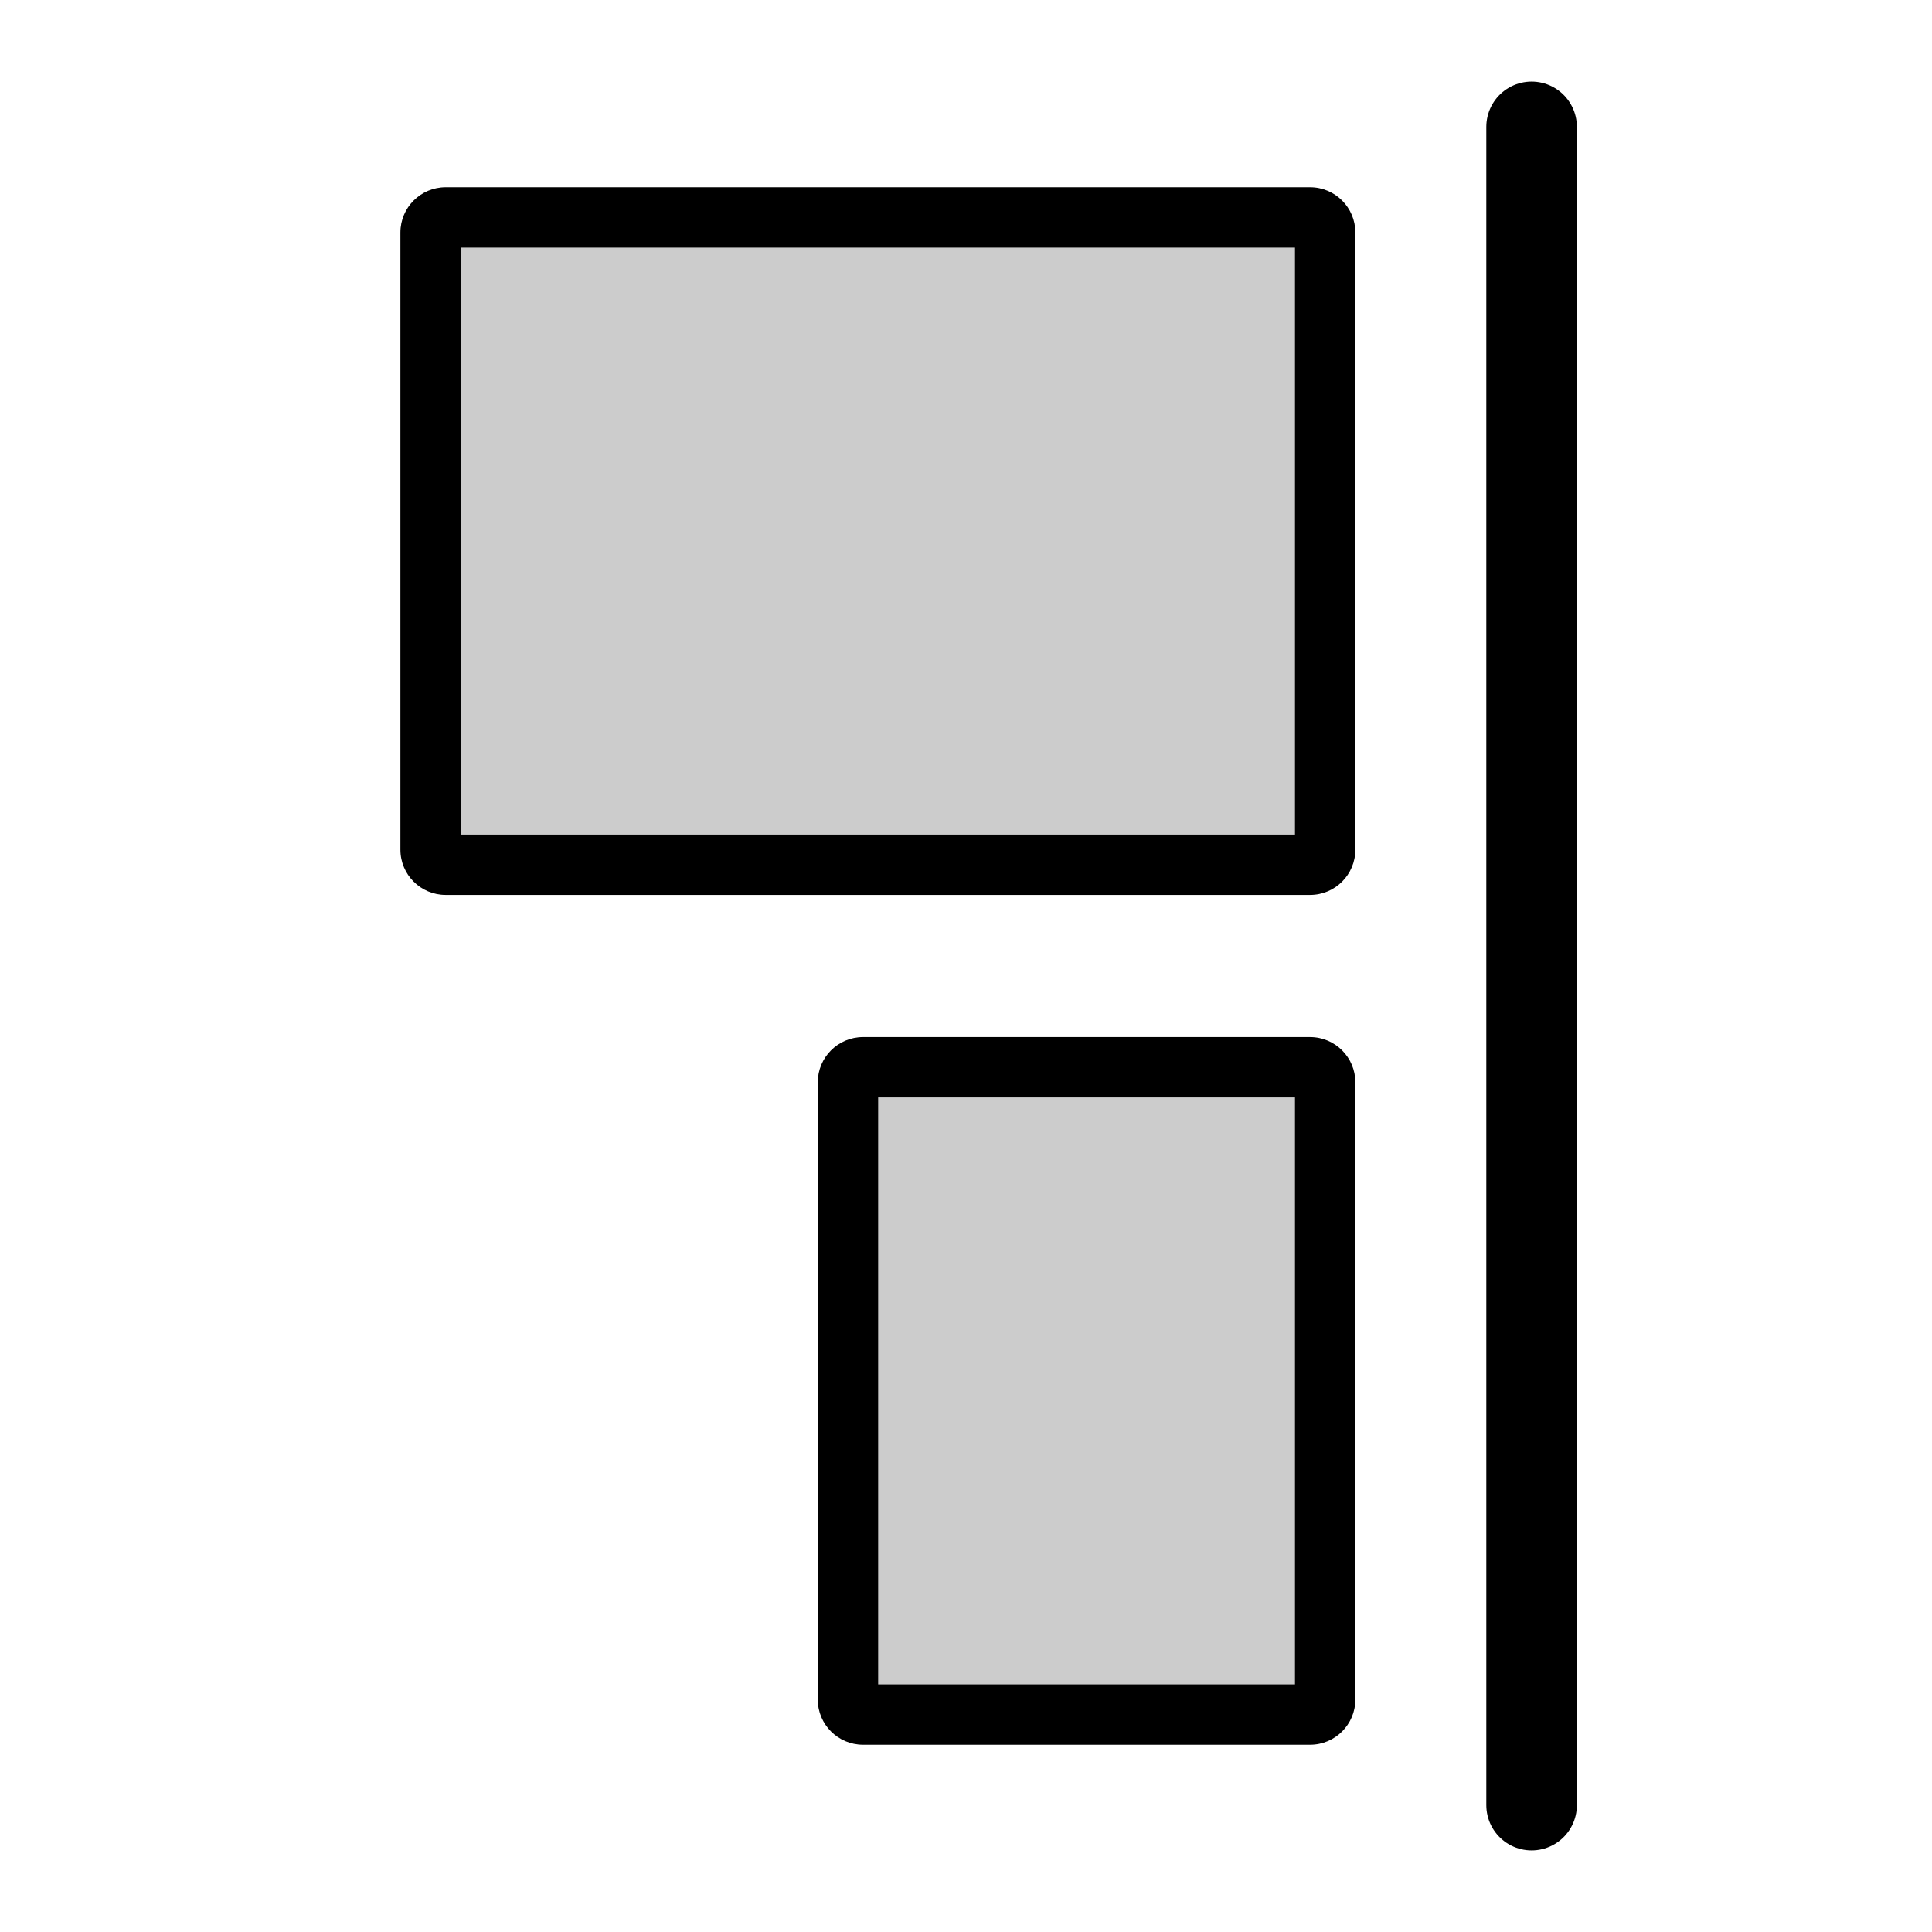
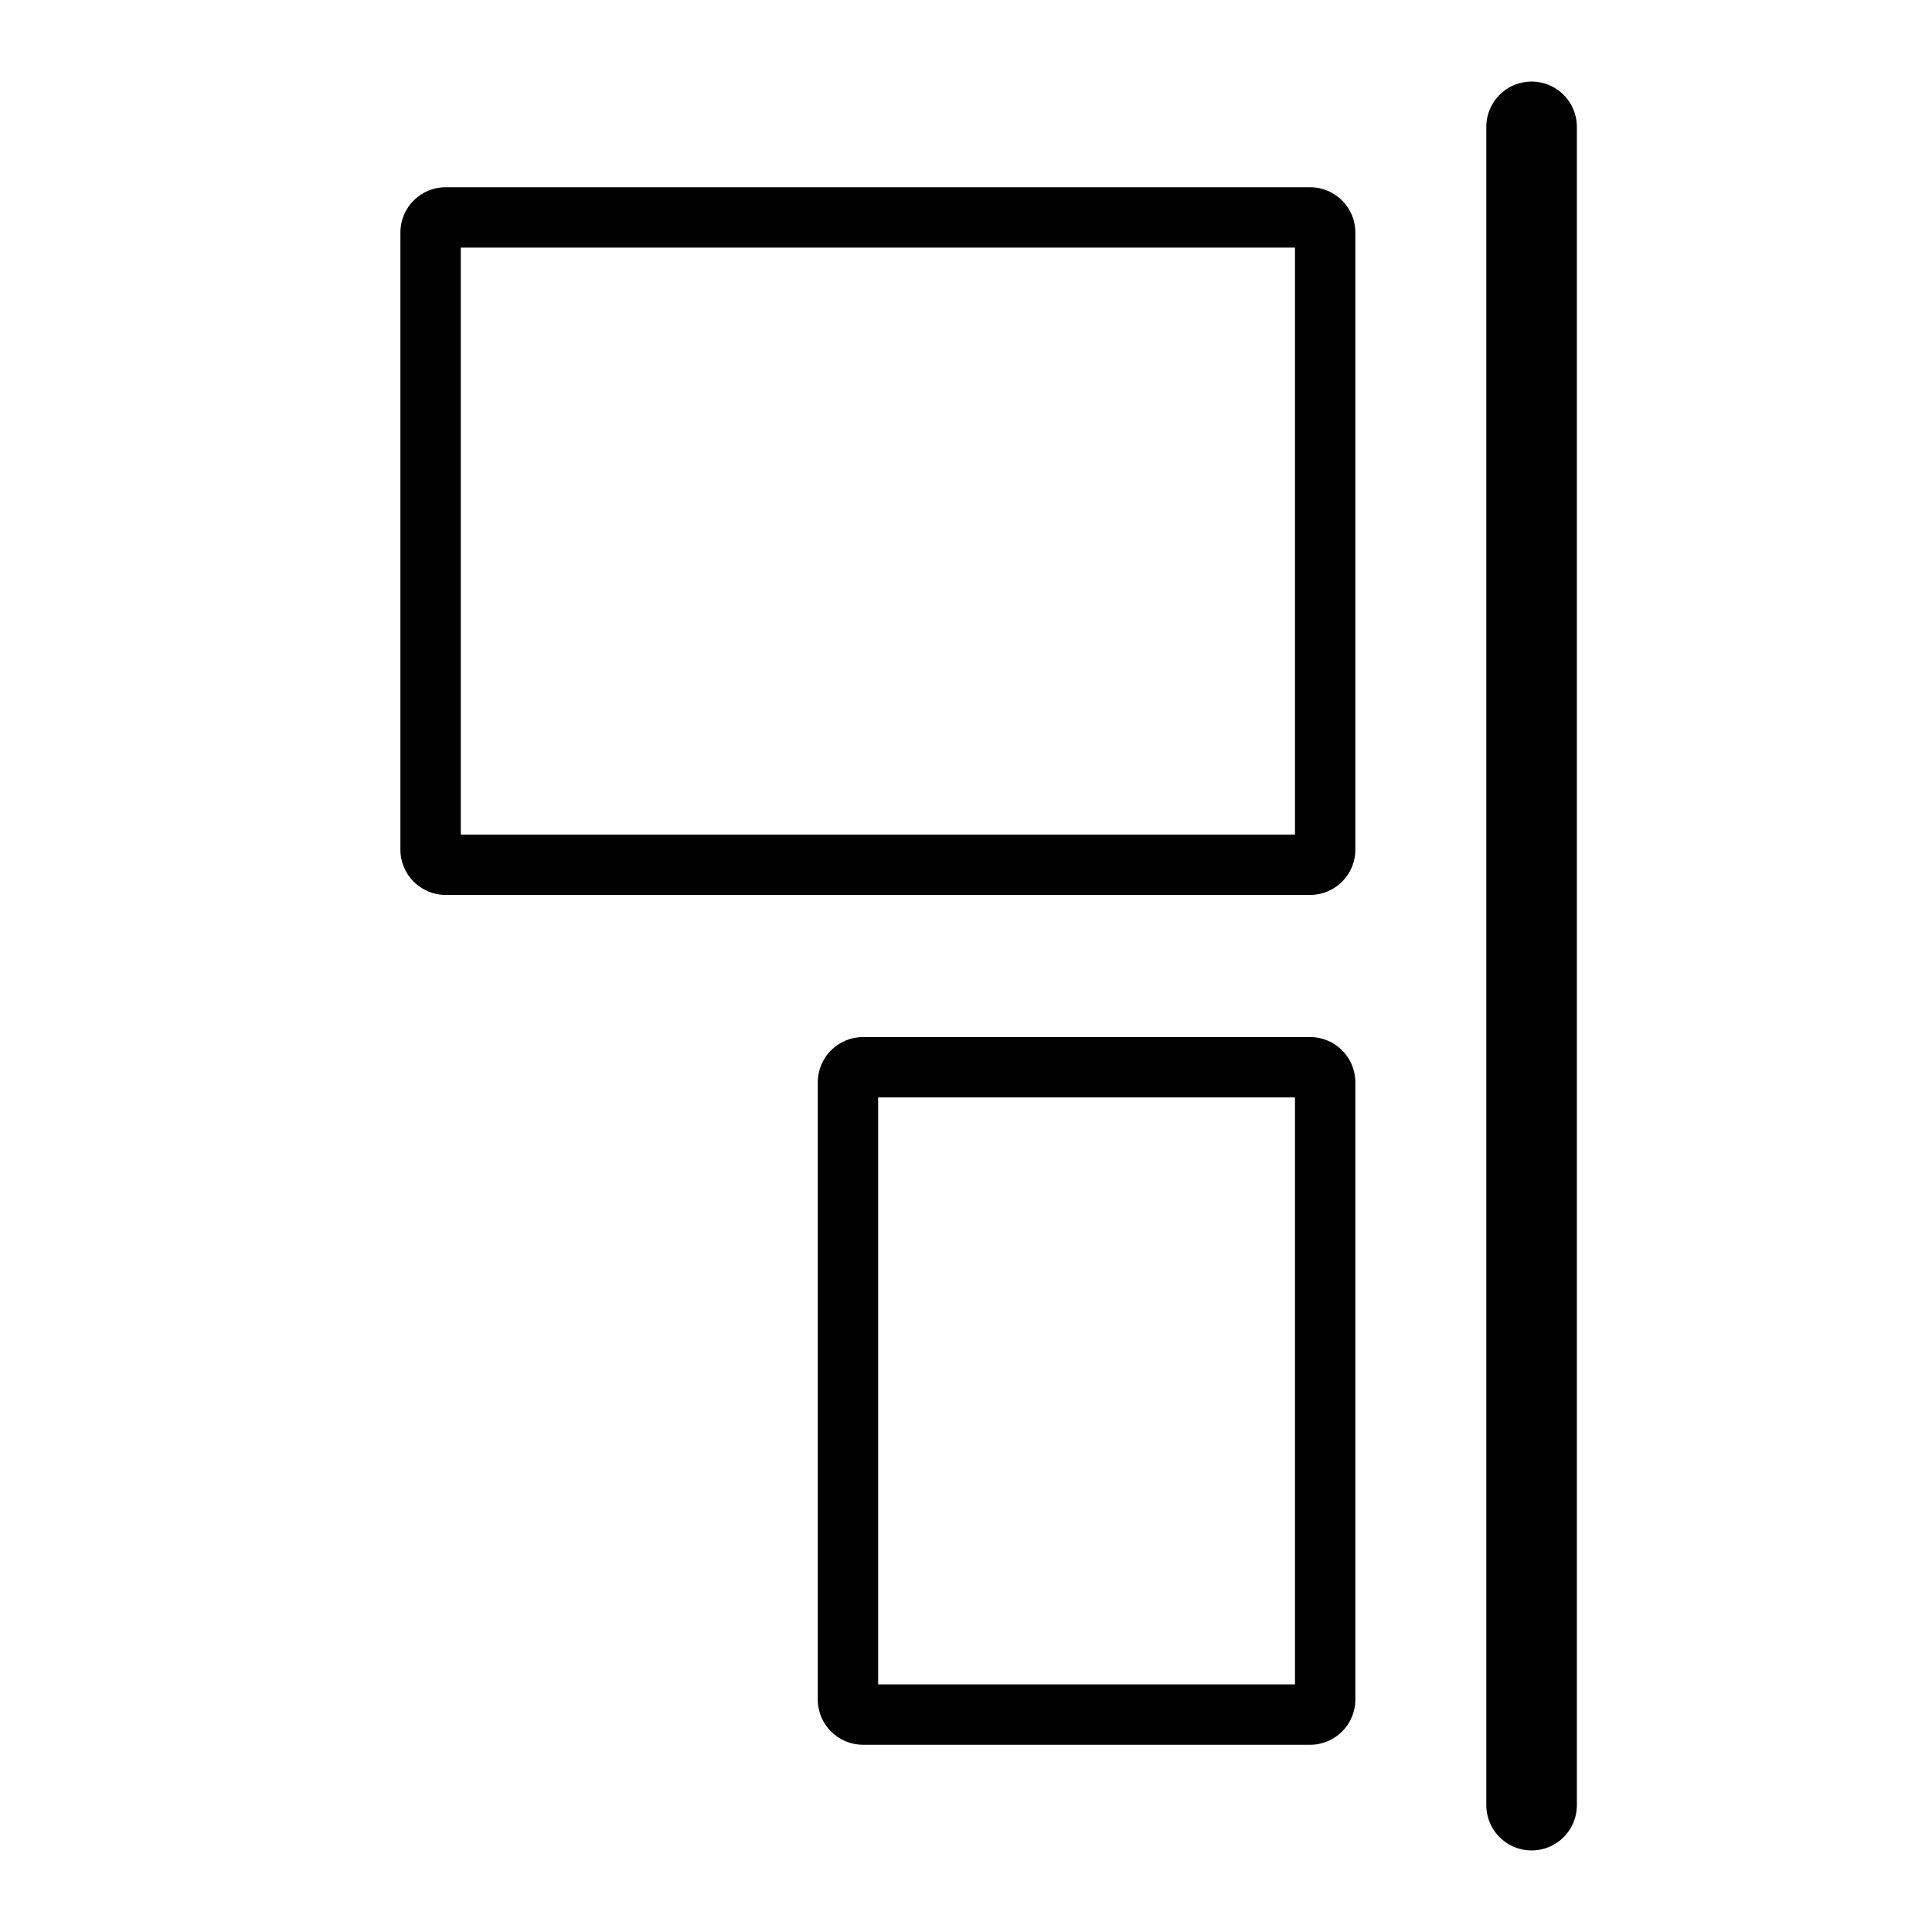
<svg xmlns="http://www.w3.org/2000/svg" viewBox="0 0 32 32">
-   <rect x="7.132" y="3.601" width="14.816" height="10.722" rx="0.25" style="opacity:0.2" />
+   <rect x="7.132" y="3.601" width="14.816" height="10.722" rx="0.25" style="opacity:0.0" />
  <path d="M21.449,4.101v9.722H7.632V4.101H21.449m.25-1H7.382a.75.75,0,0,0-.75.75V14.073a.75.75,0,0,0,.75.75H21.699a.75.75,0,0,0,.75-.75V3.851a.75.75,0,0,0-.75-.75Z" />
-   <rect x="14.045" y="17.678" width="7.903" height="10.722" rx="0.25" style="opacity:0.2" />
+   <rect x="14.045" y="17.678" width="7.903" height="10.722" rx="0.25" style="opacity:0.0" />
  <path d="M21.449,18.177v9.722H14.545V18.177h6.904m.25-1H14.295a.75.75,0,0,0-.75.75V28.149a.75.75,0,0,0,.75.75h7.404a.75.75,0,0,0,.75-.75V17.927a.75.75,0,0,0-.75-.75Z" />
  <line x1="25.368" y1="29.899" x2="25.368" y2="2.101" style="fill:none;stroke:#000;stroke-linecap:round;stroke-miterlimit:10;stroke-width:1.5px" />
</svg>
